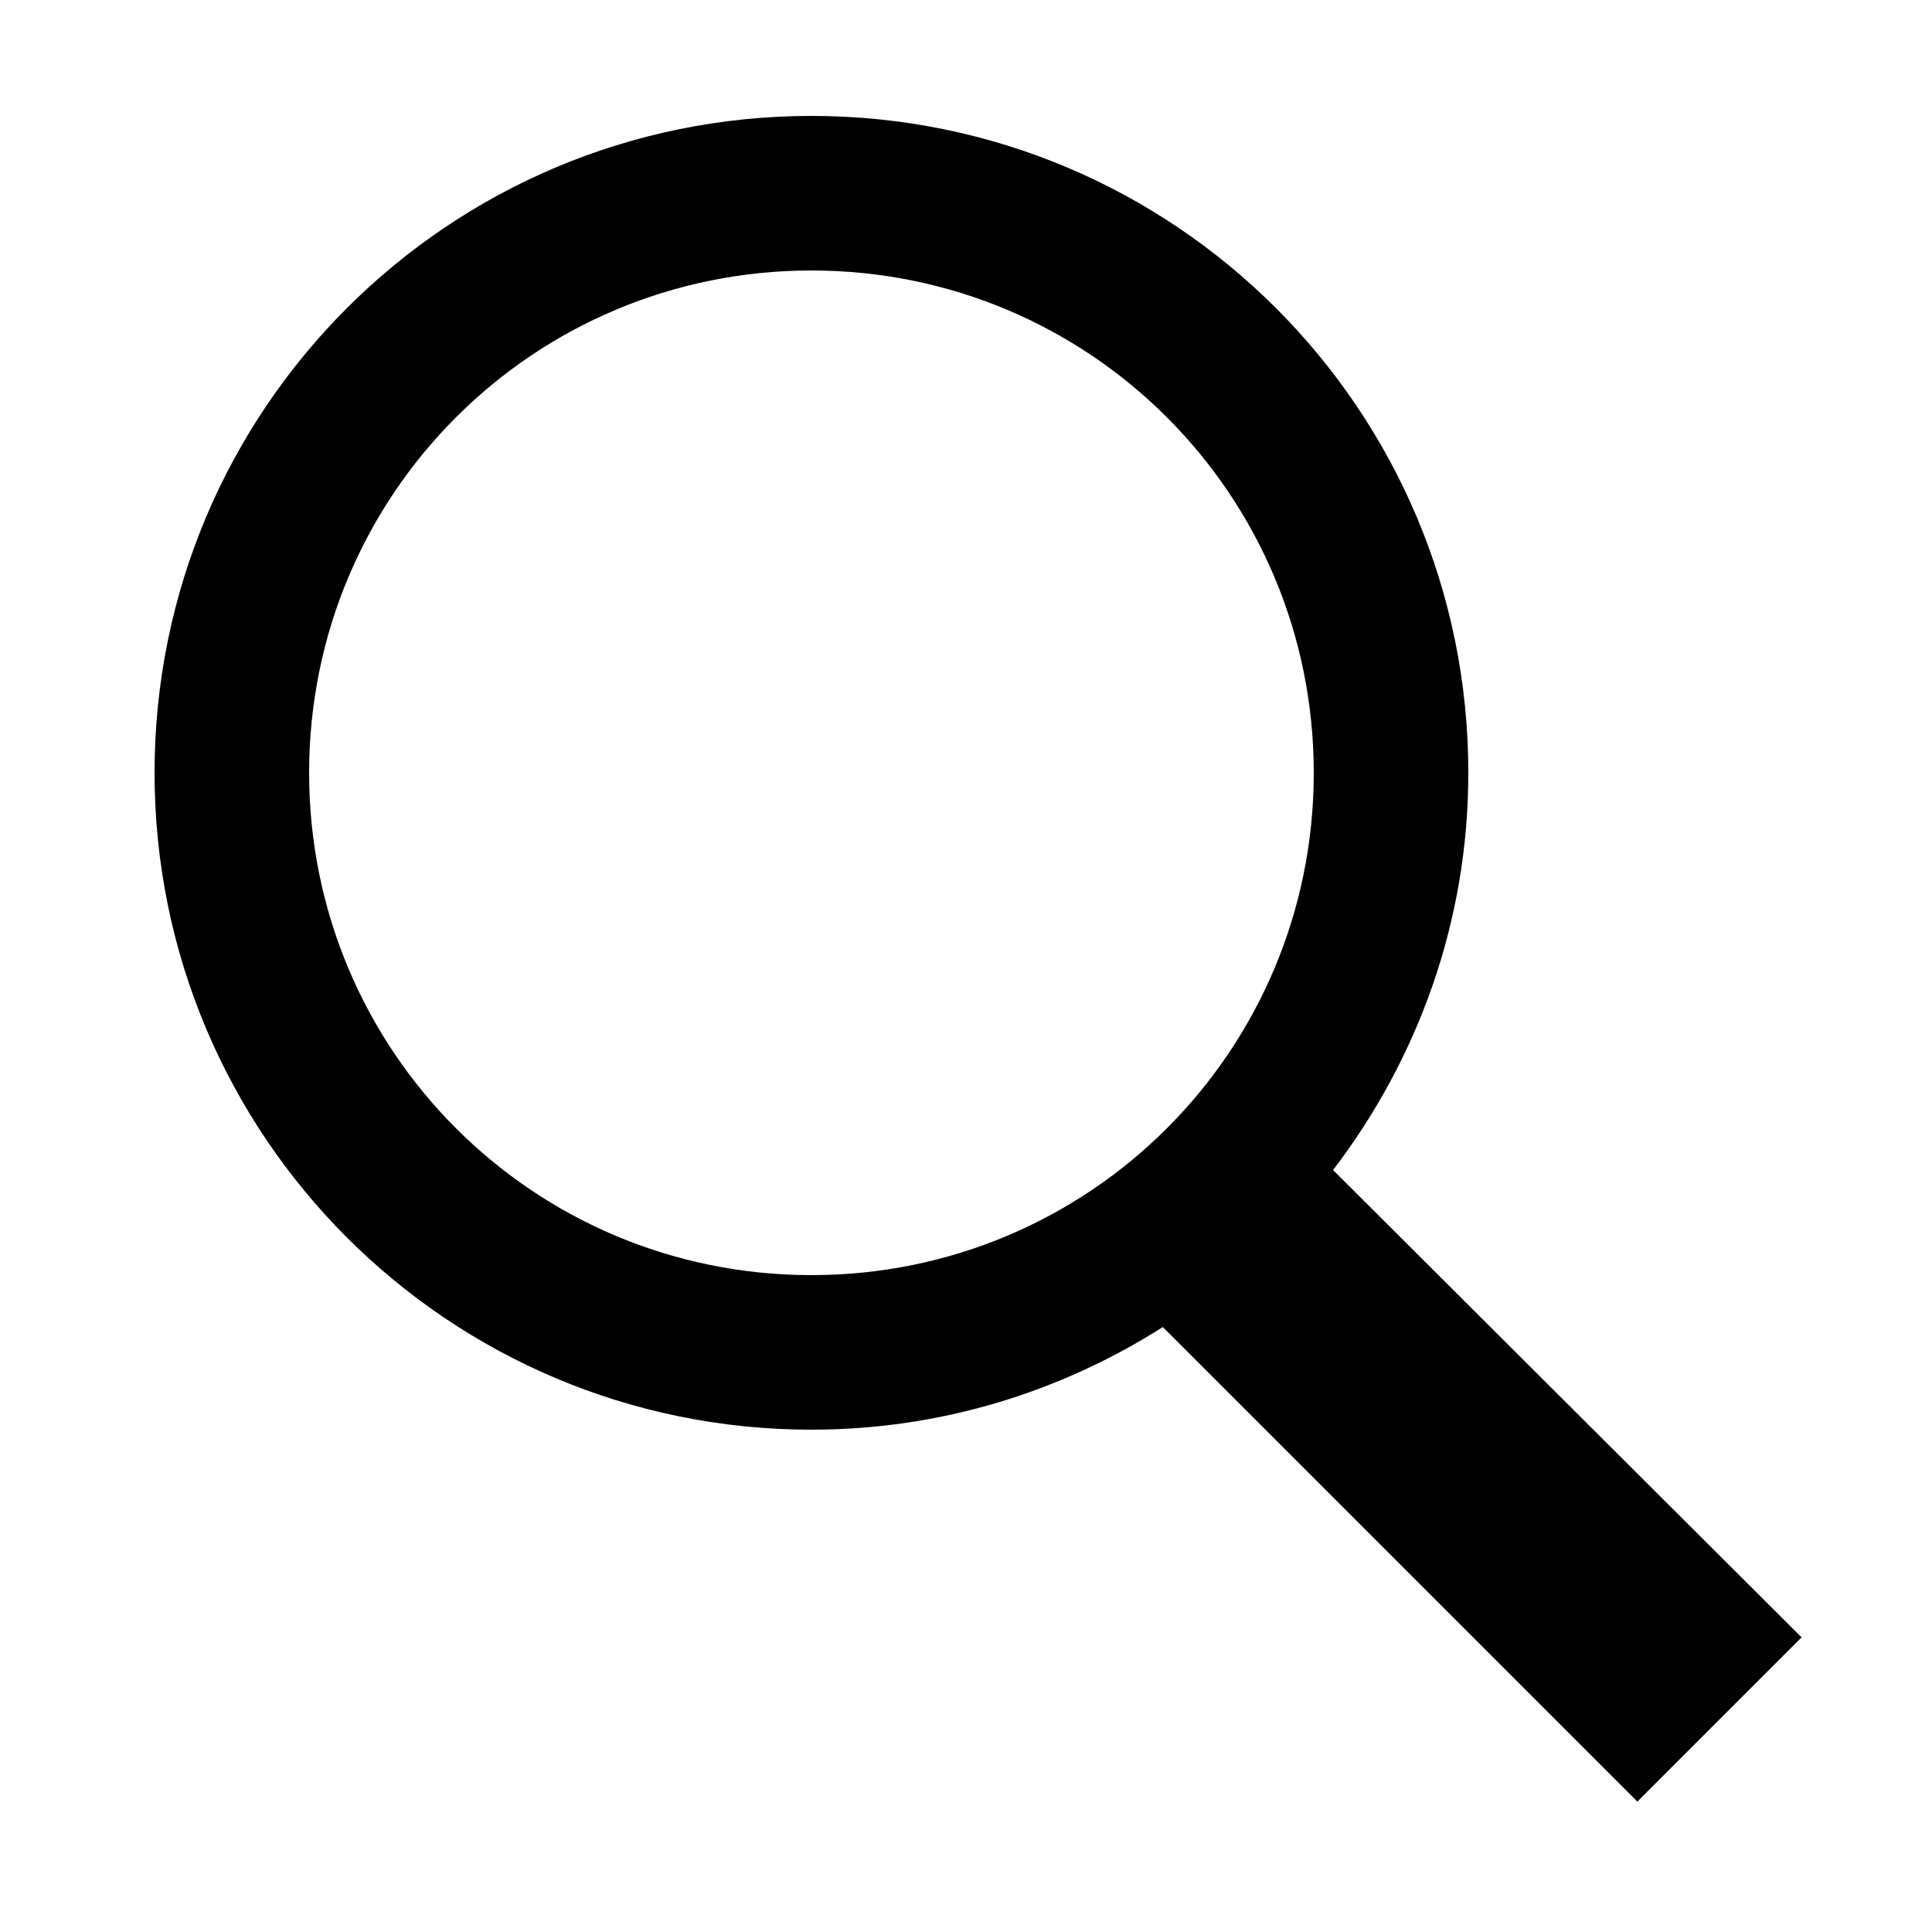
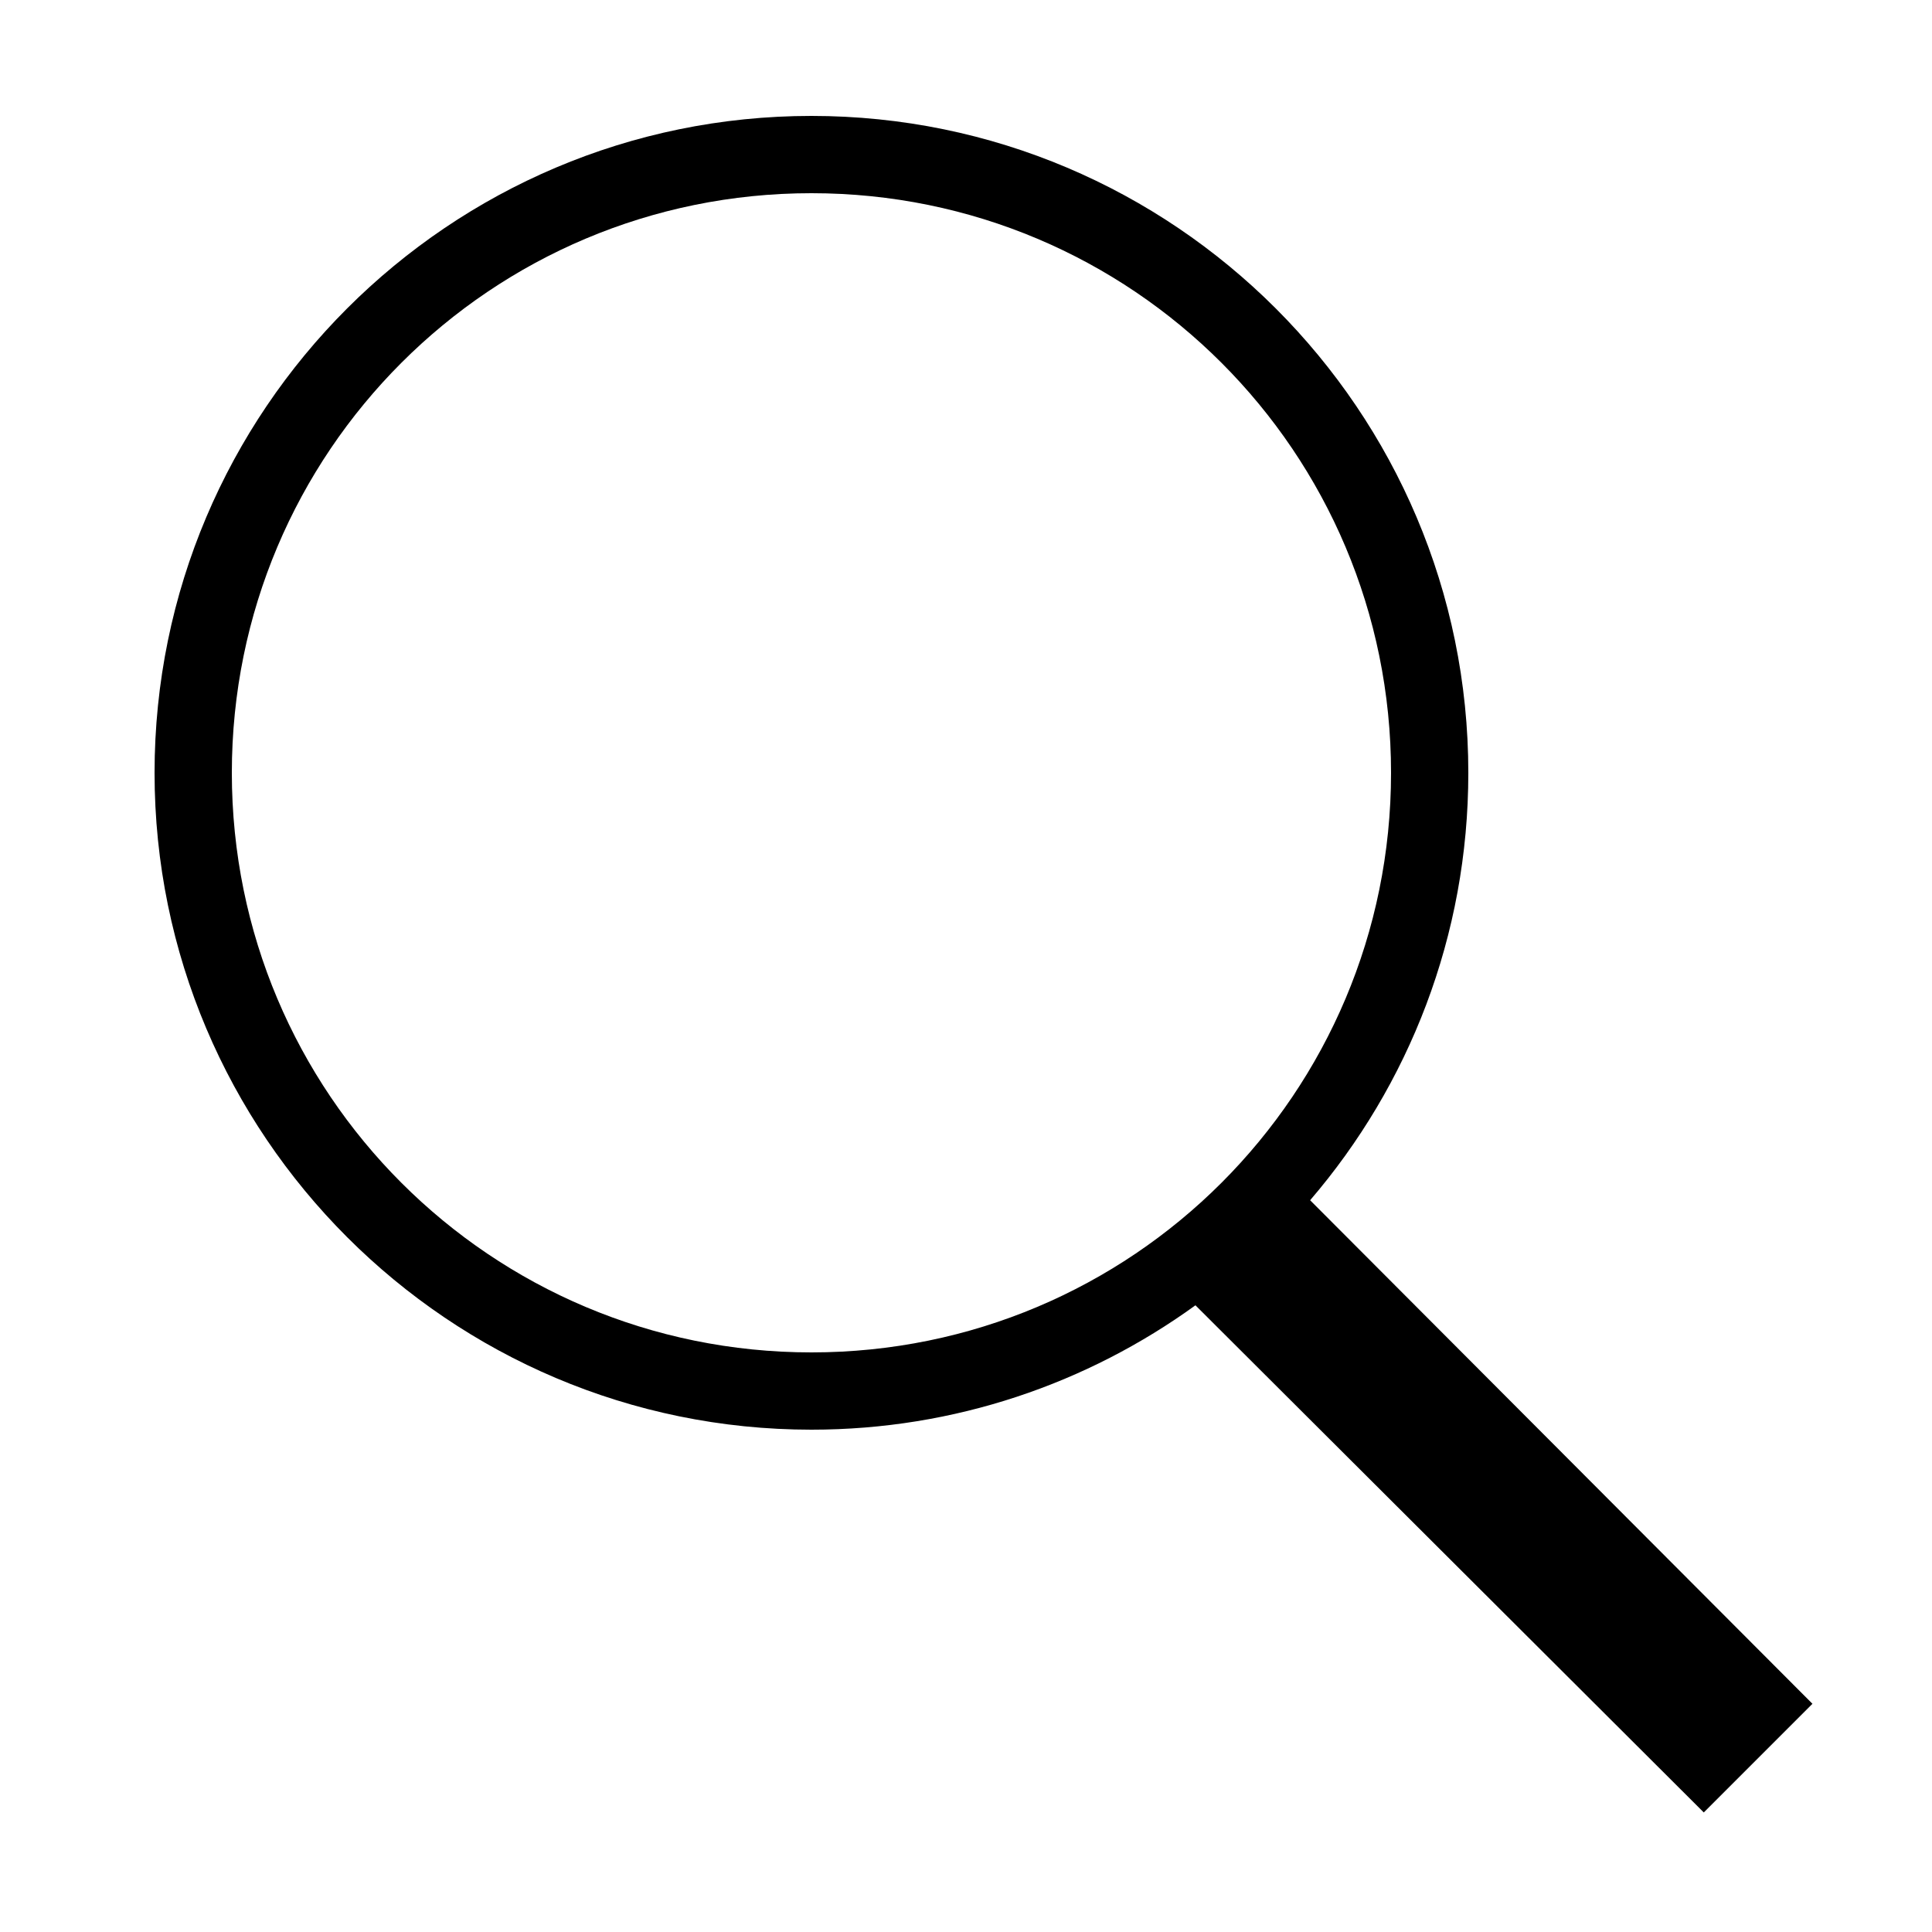
<svg xmlns="http://www.w3.org/2000/svg" viewBox="0 0 50 50" width="50px" height="50px">
-   <path d="M 21 3 C 11.602 3 4 10.602 4 20 C 4 29.398 11.602 37 21 37 C 24.355 37 27.461 36.016 30.094 34.344 L 42.375 46.625 L 46.625 42.375 L 34.5 30.281 C 36.68 27.422 38 23.879 38 20 C 38 10.602 30.398 3 21 3 Z M 21 7 C 28.199 7 34 12.801 34 20 C 34 27.199 28.199 33 21 33 C 13.801 33 8 27.199 8 20 C 8 12.801 13.801 7 21 7 Z" />
+   <path d="M 21 3 C 11.621 3 4 10.621 4 20 C 4 29.379 11.621 37 21 37 C 24.711 37 28.141 35.805 30.938 33.781 L 44.094 46.906 L 46.906 44.094 L 33.906 31.062 C 36.461 28.086 38 24.223 38 20 C 38 10.621 30.379 3 21 3 Z M 21 5 C 29.297 5 36 11.703 36 20 C 36 28.297 29.297 35 21 35 C 12.703 35 6 28.297 6 20 C 6 11.703 12.703 5 21 5 Z" />
</svg>
